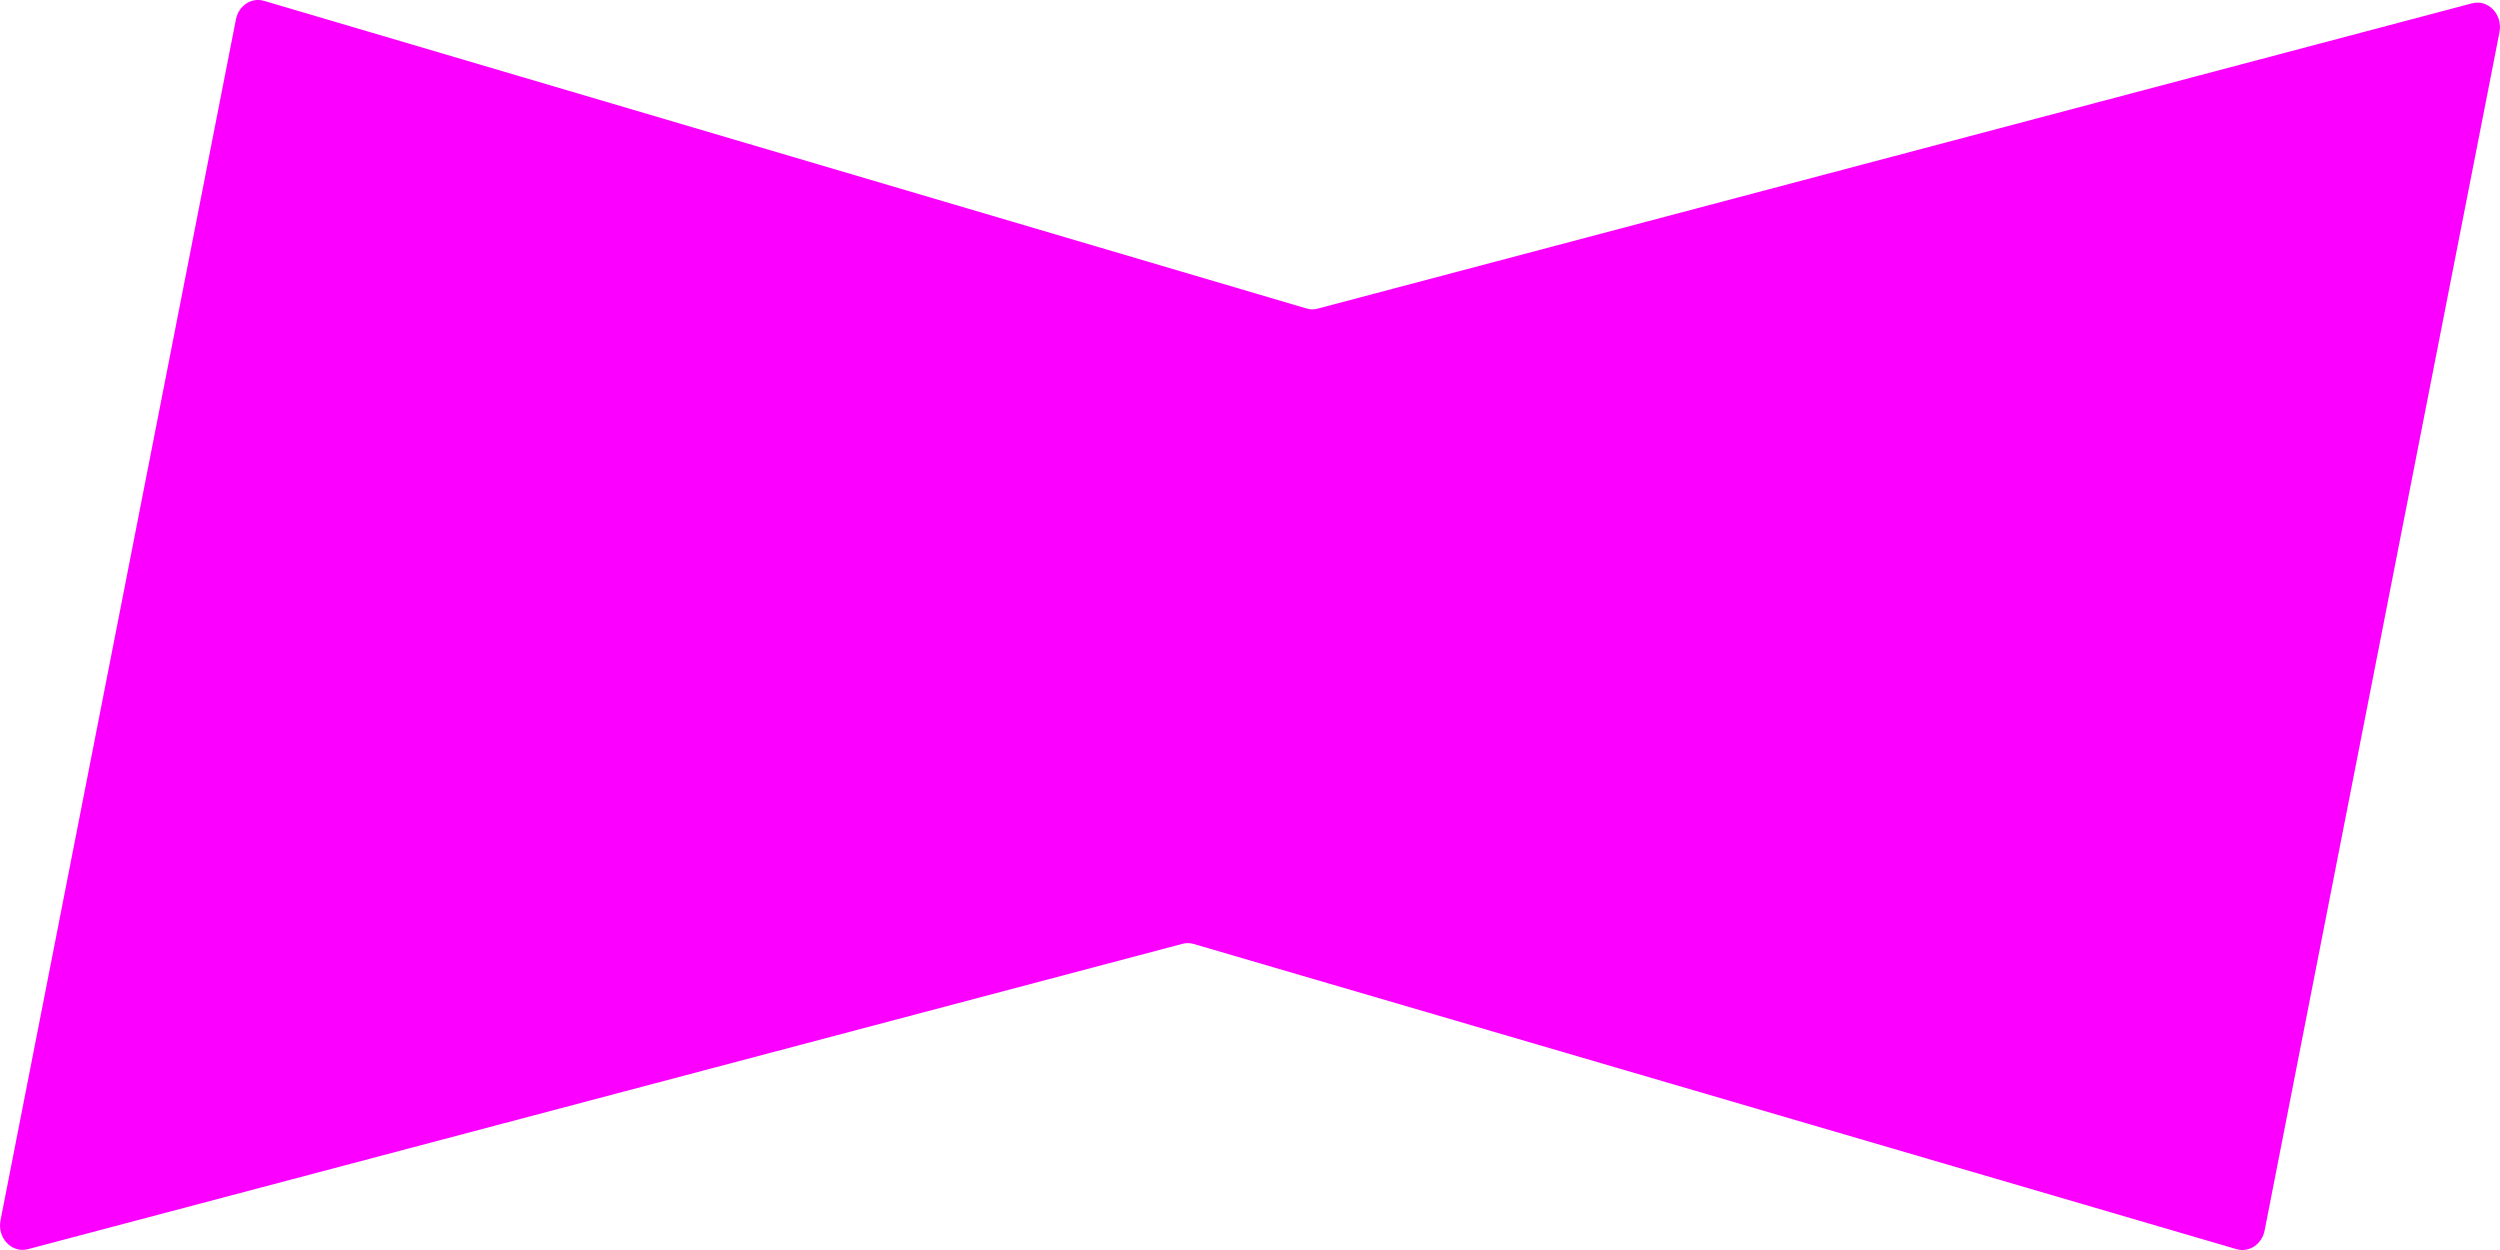
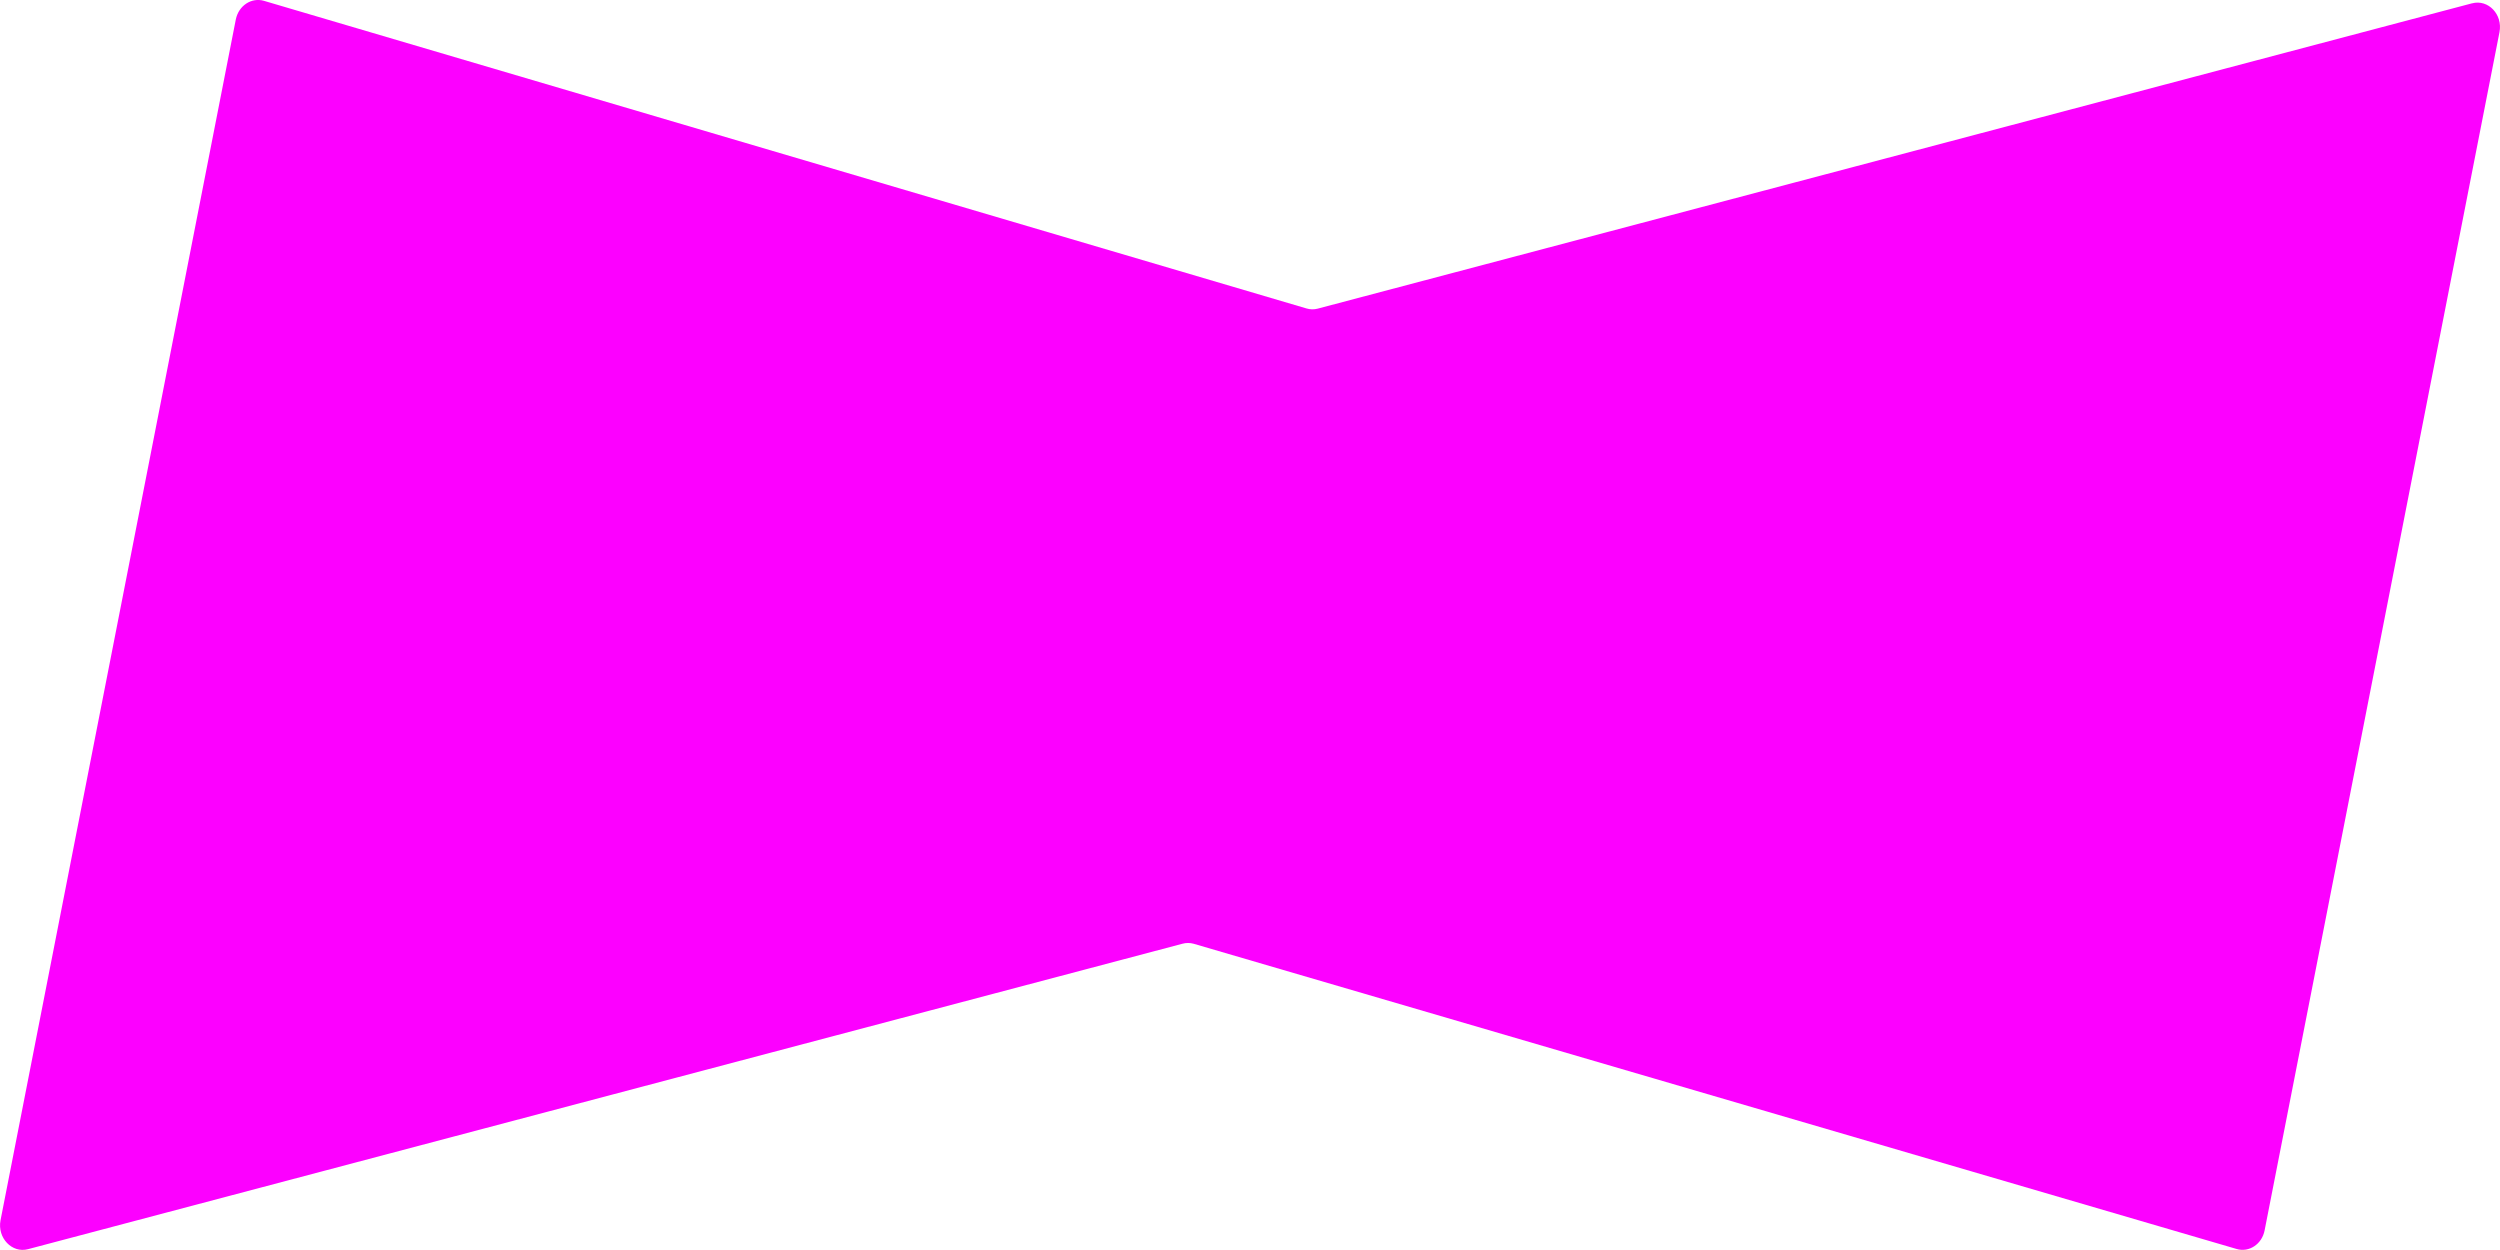
<svg xmlns="http://www.w3.org/2000/svg" width="24" height="12" viewBox="0 0 24 12" fill="none">
-   <path fill-rule="evenodd" clip-rule="evenodd" d="M23.731 0.032L12.649 2.963C12.613 2.973 12.576 2.972 12.541 2.961L2.534 0.008C2.413 -0.027 2.291 0.054 2.265 0.186L0.005 11.715C-0.028 11.884 0.113 12.033 0.268 11.992L11.351 9.061C11.386 9.051 11.424 9.052 11.459 9.062L21.471 11.992C21.591 12.027 21.714 11.945 21.74 11.814L23.995 0.309C24.028 0.14 23.887 -0.009 23.732 0.032L23.731 0.032Z" fill="#FC00FF" />
+   <path fill-rule="evenodd" clip-rule="evenodd" d="M23.731.032L12.65 2.963a.197.197 0 01-.108-.002L2.534.008c-.12-.035-.243.046-.27.178L.005 11.715c-.032.169.11.318.264.277L11.351 9.06a.202.202 0 01.108 0l10.012 2.93c.12.036.243-.046.269-.177L23.995.309c.033-.17-.108-.318-.263-.277z" fill="#FC00FF" />
</svg>
